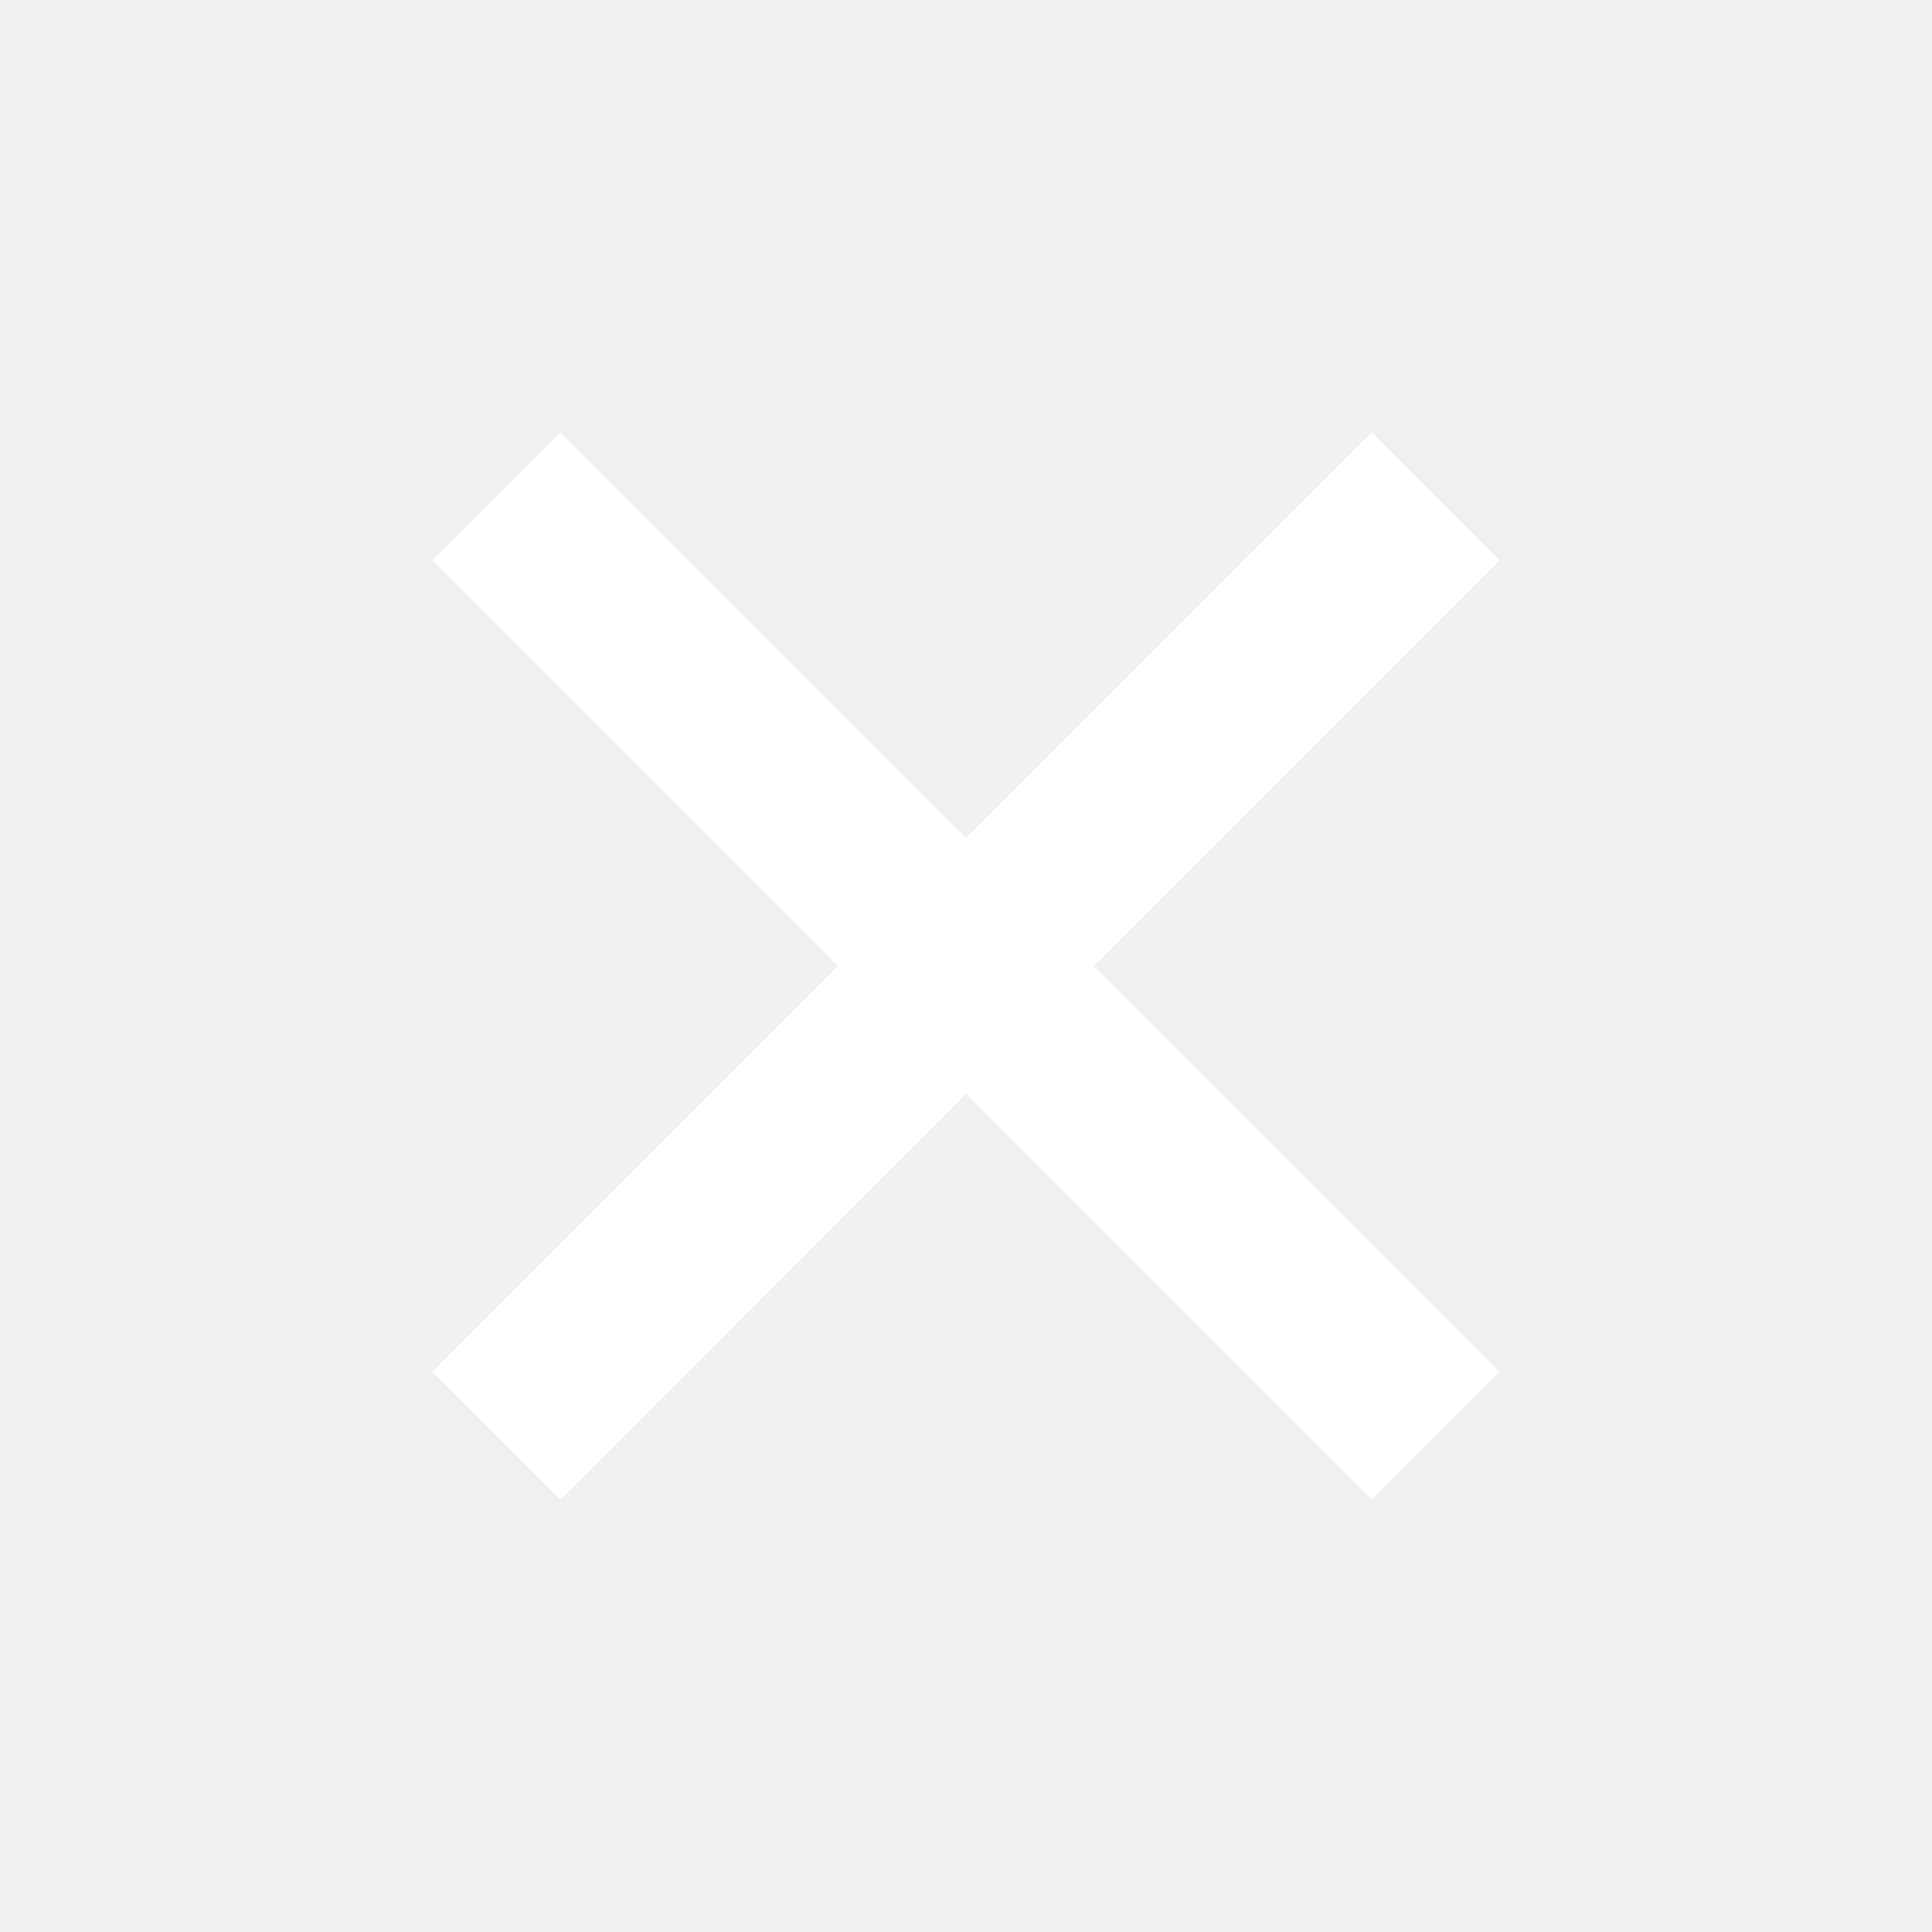
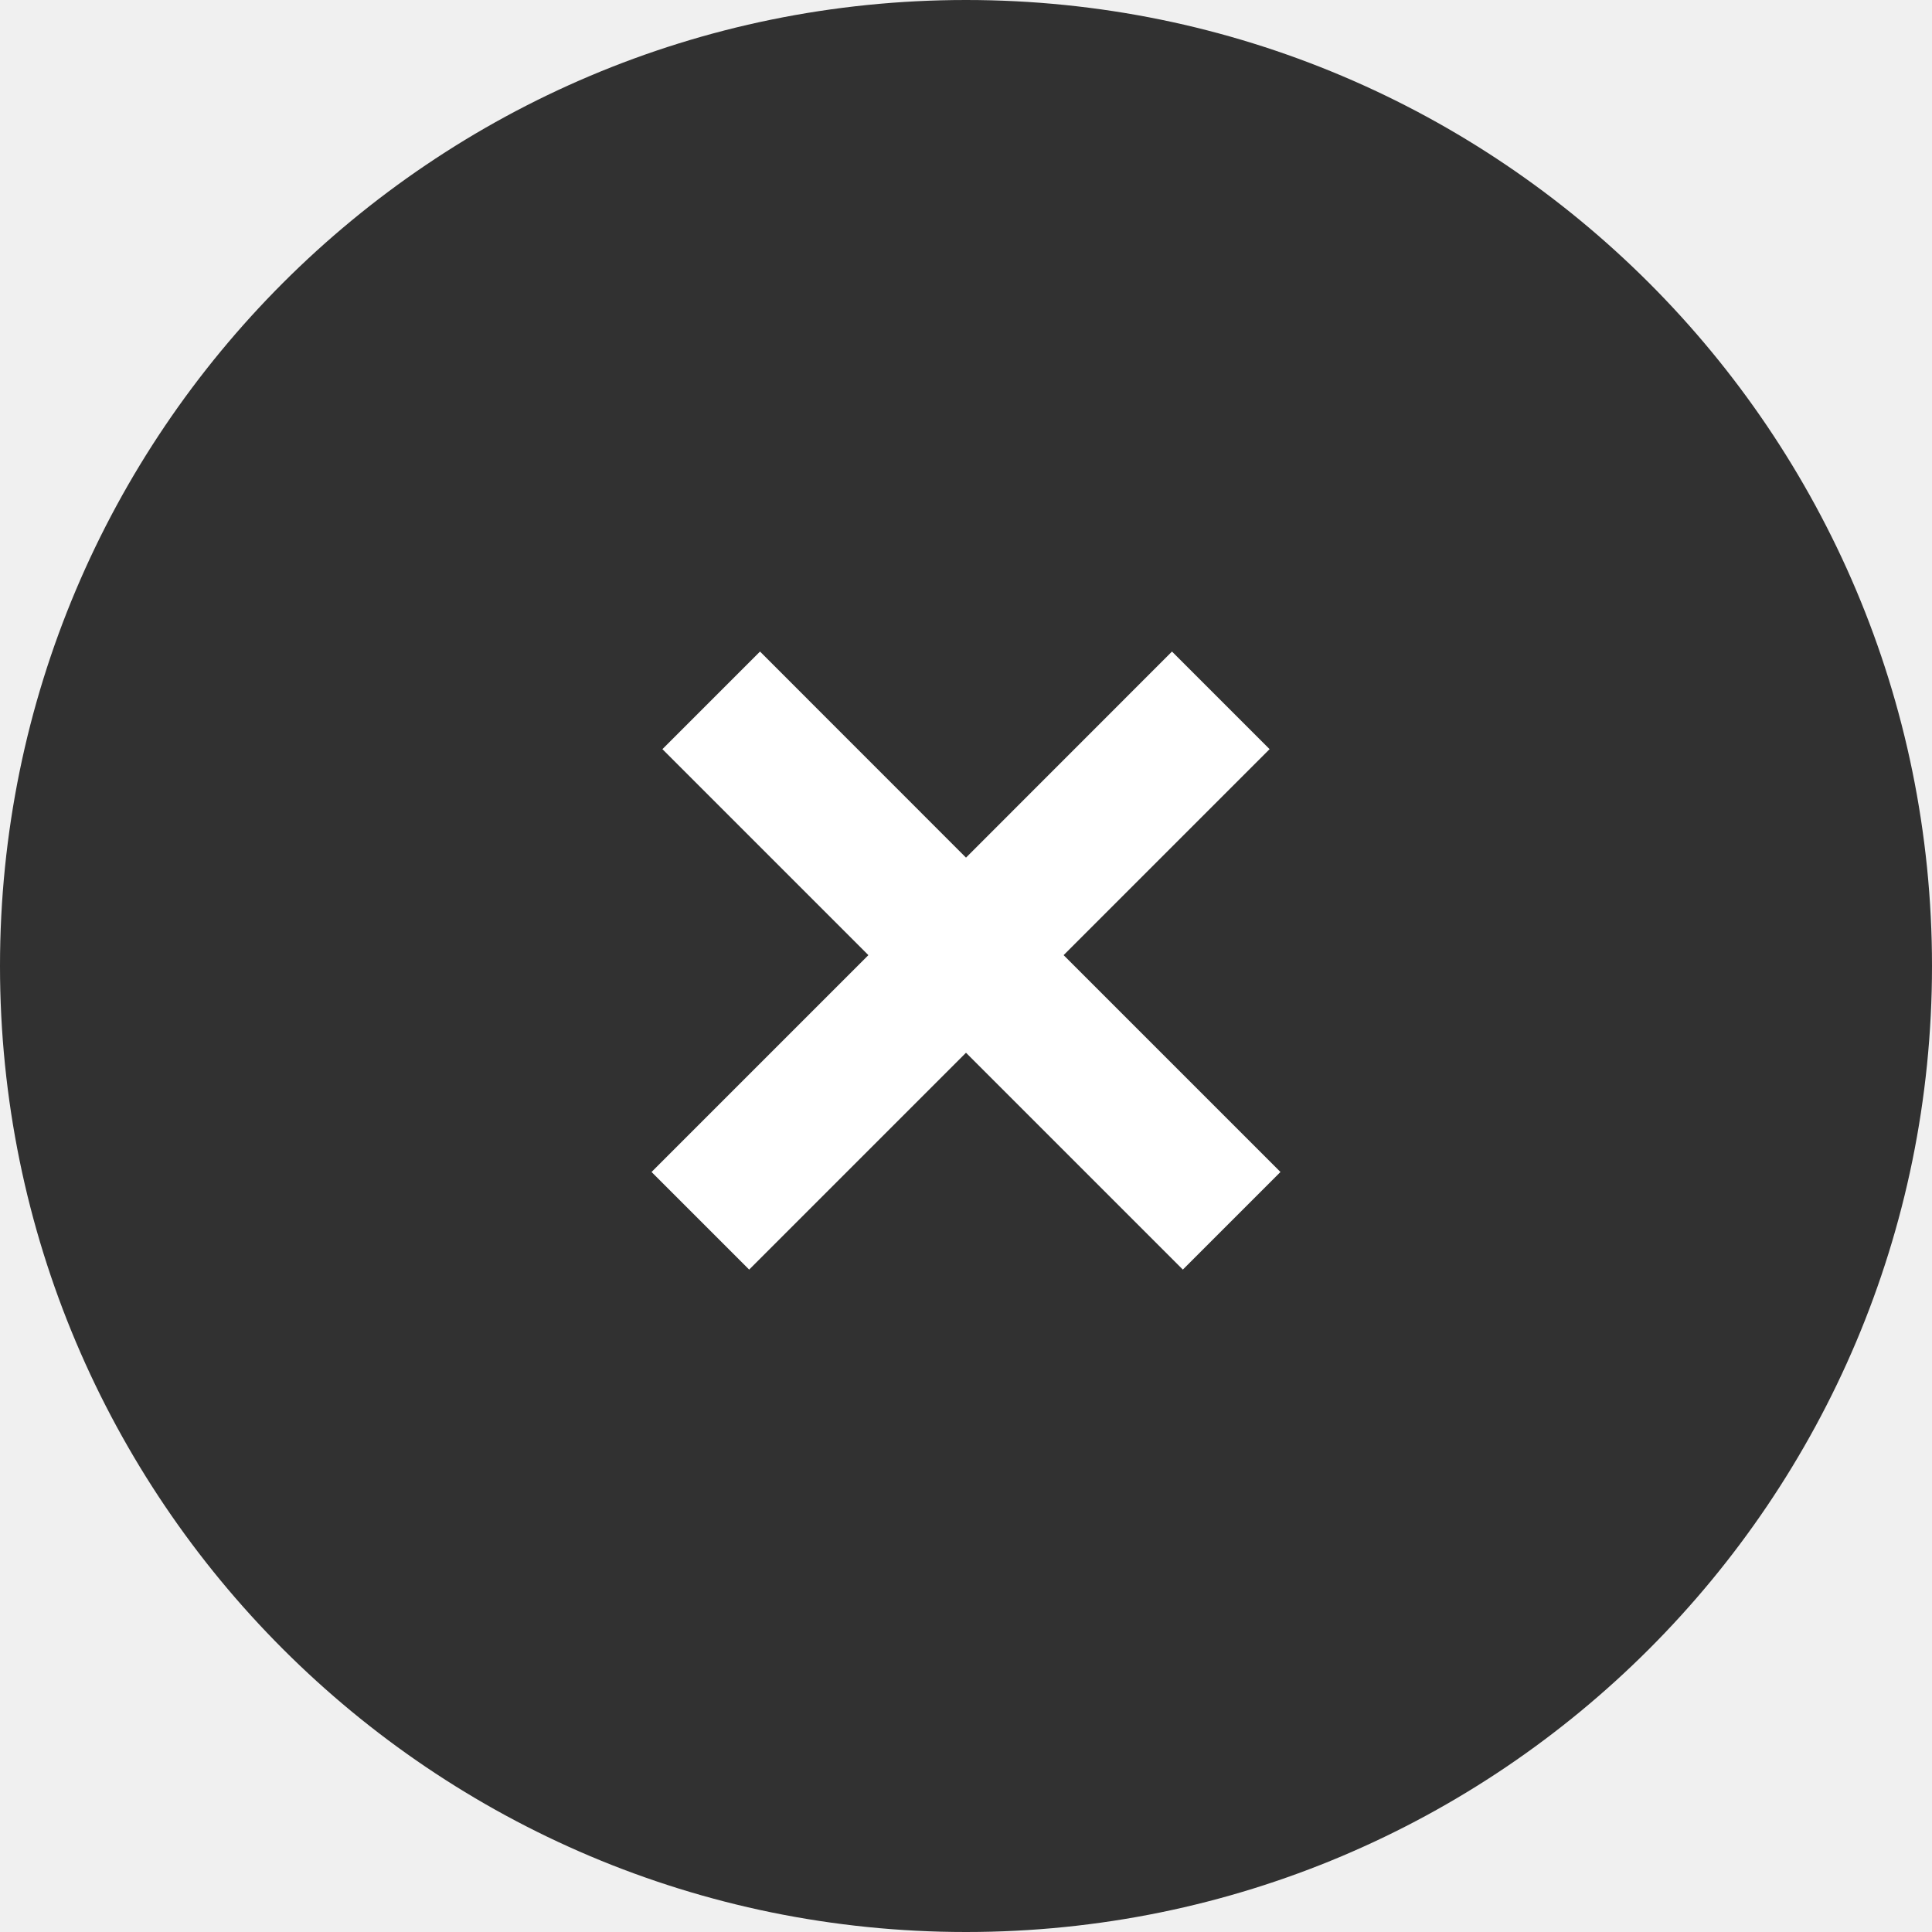
- <svg xmlns="http://www.w3.org/2000/svg" width="32" height="32" fill="none">
-   <path fill="#fff" d="m7.16 9.282 2.122-2.121 15.556 15.556-2.12 2.122z" />
-   <path fill="#fff" d="m22.717 7.161 2.121 2.121L9.282 24.84l-2.121-2.121z" />
+ <svg xmlns="http://www.w3.org/2000/svg" width="21" height="21" viewBox="0 0 21 21" fill="none">
+   <rect width="21" height="21" rx="10.5" fill="#313131" />
+   <path fill-rule="evenodd" clip-rule="evenodd" d="M10.5 11.443L12.857 13.8L13.918 12.739L11.561 10.382L13.8 8.143L12.739 7.082L10.5 9.322L8.261 7.082L7.2 8.143L9.439 10.382L7.082 12.739L8.143 13.8L10.5 11.443Z" fill="white" />
</svg>
